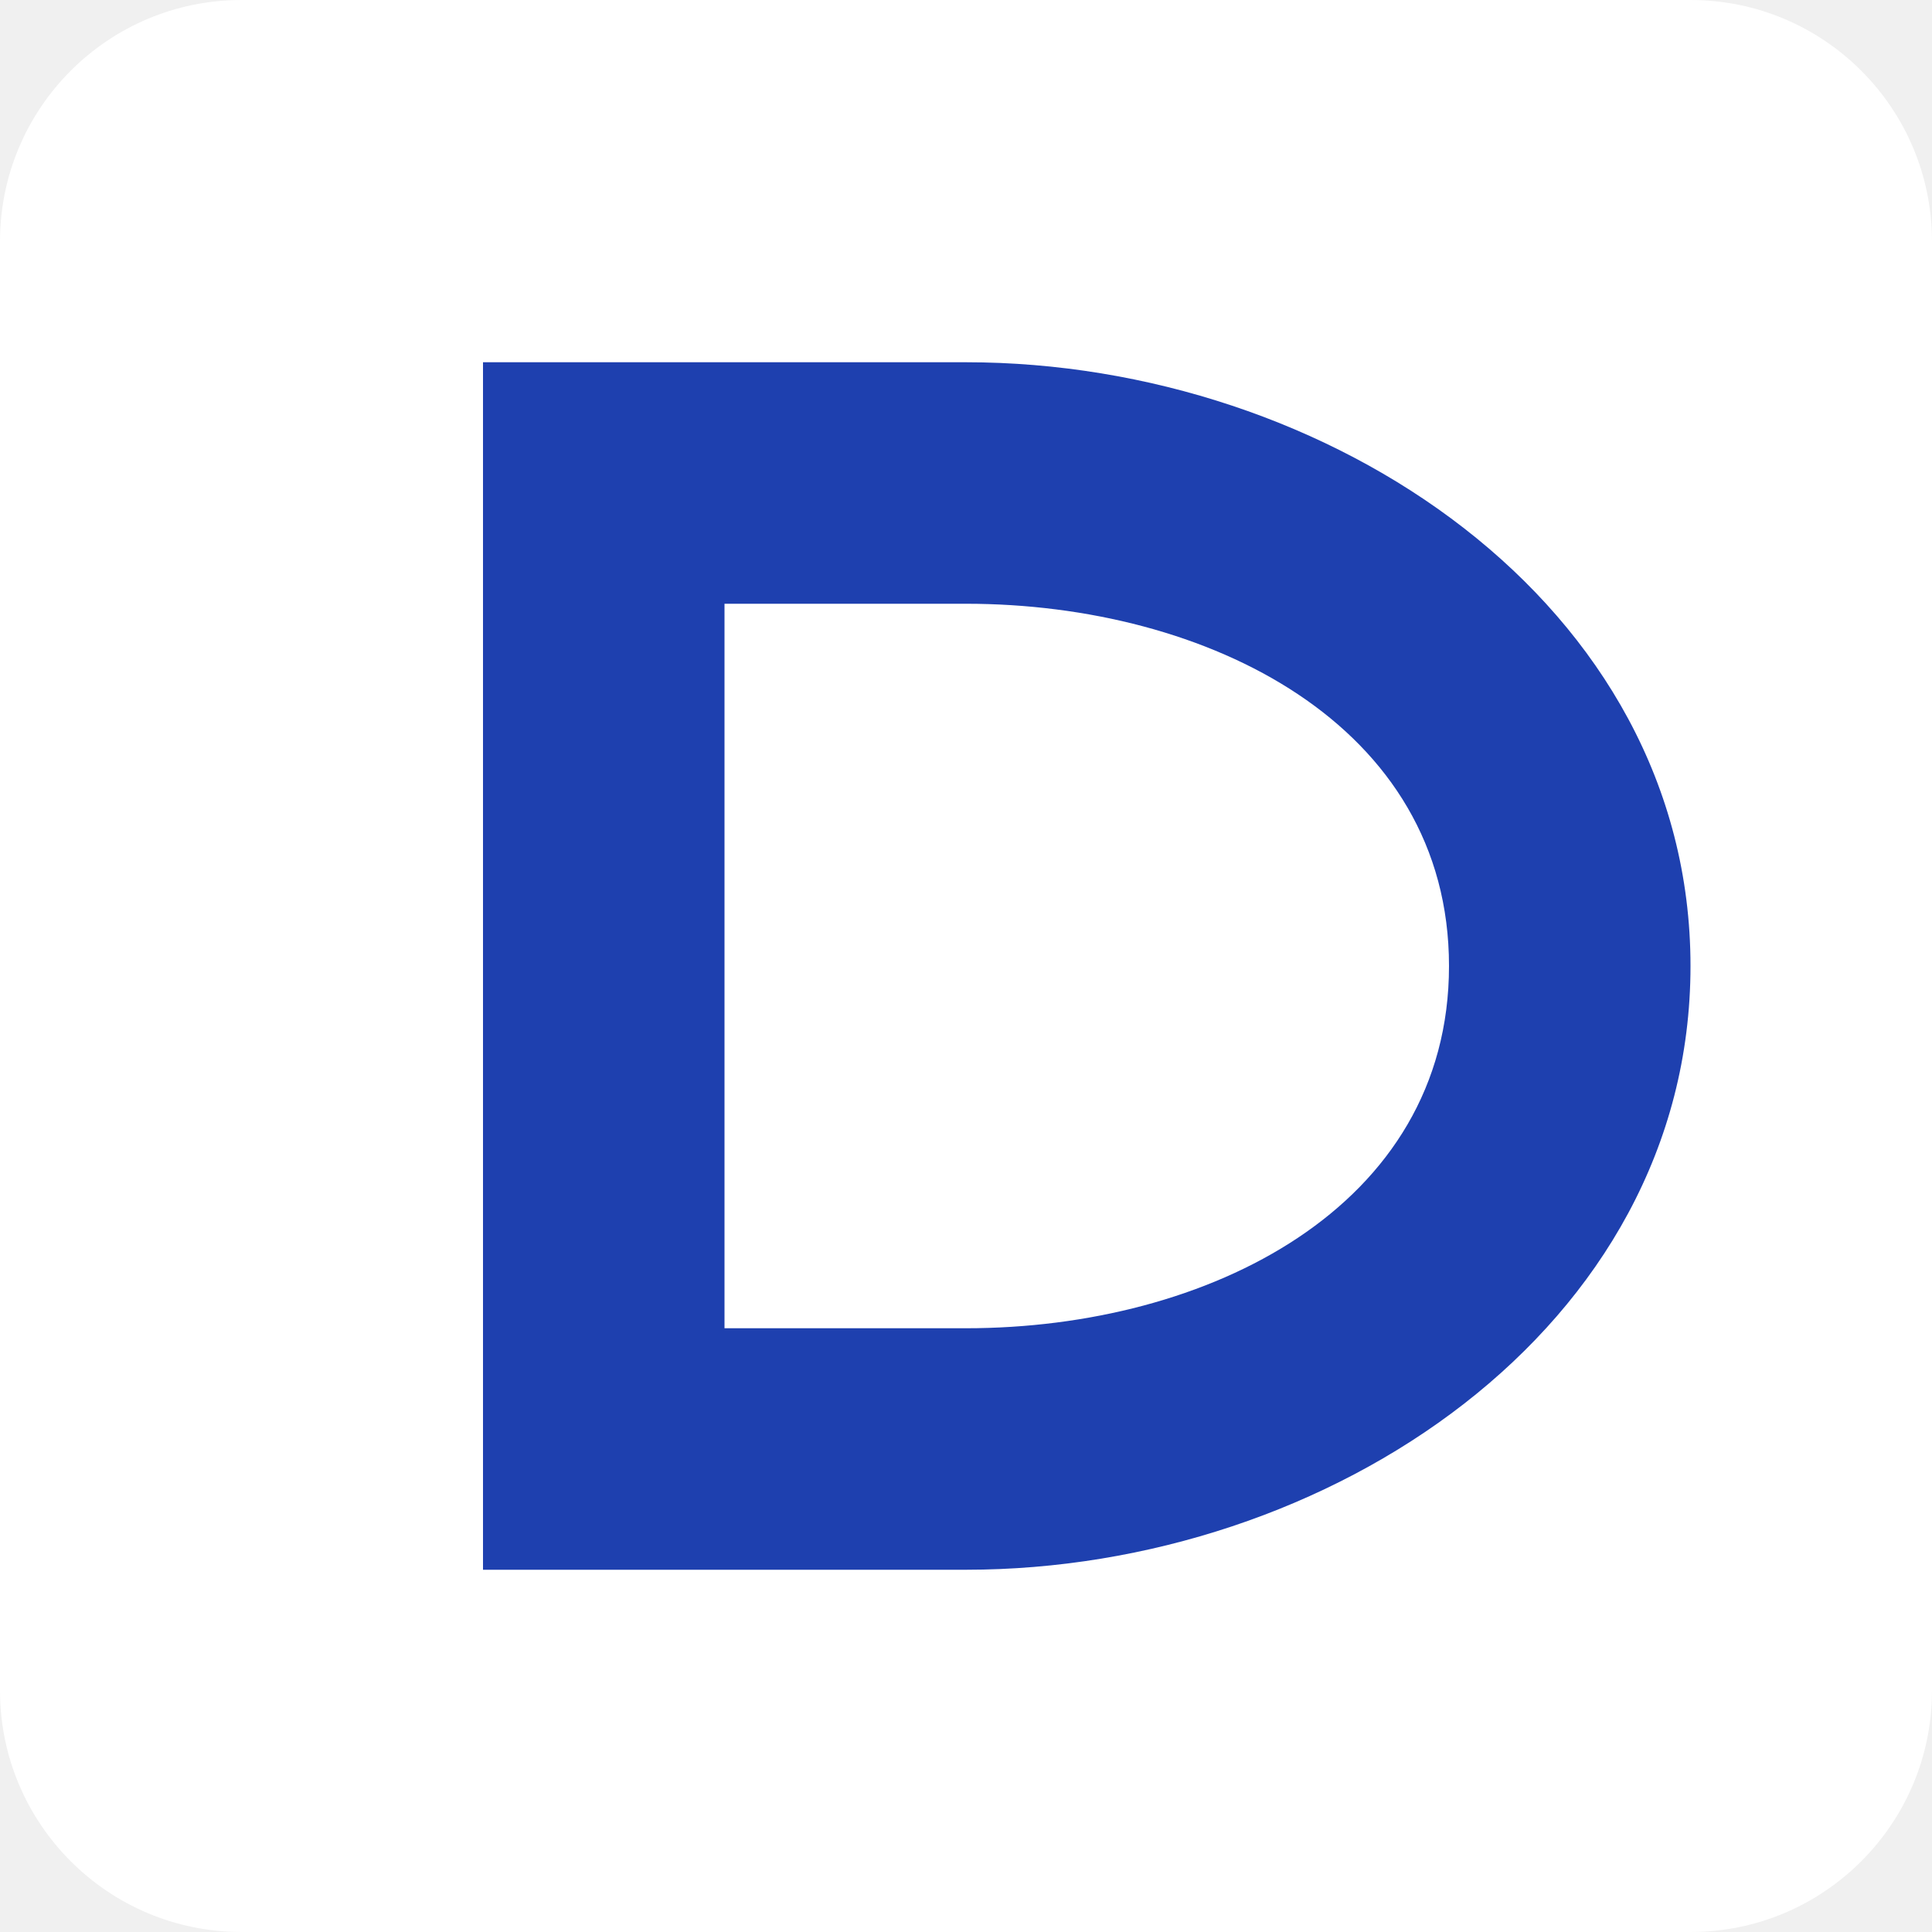
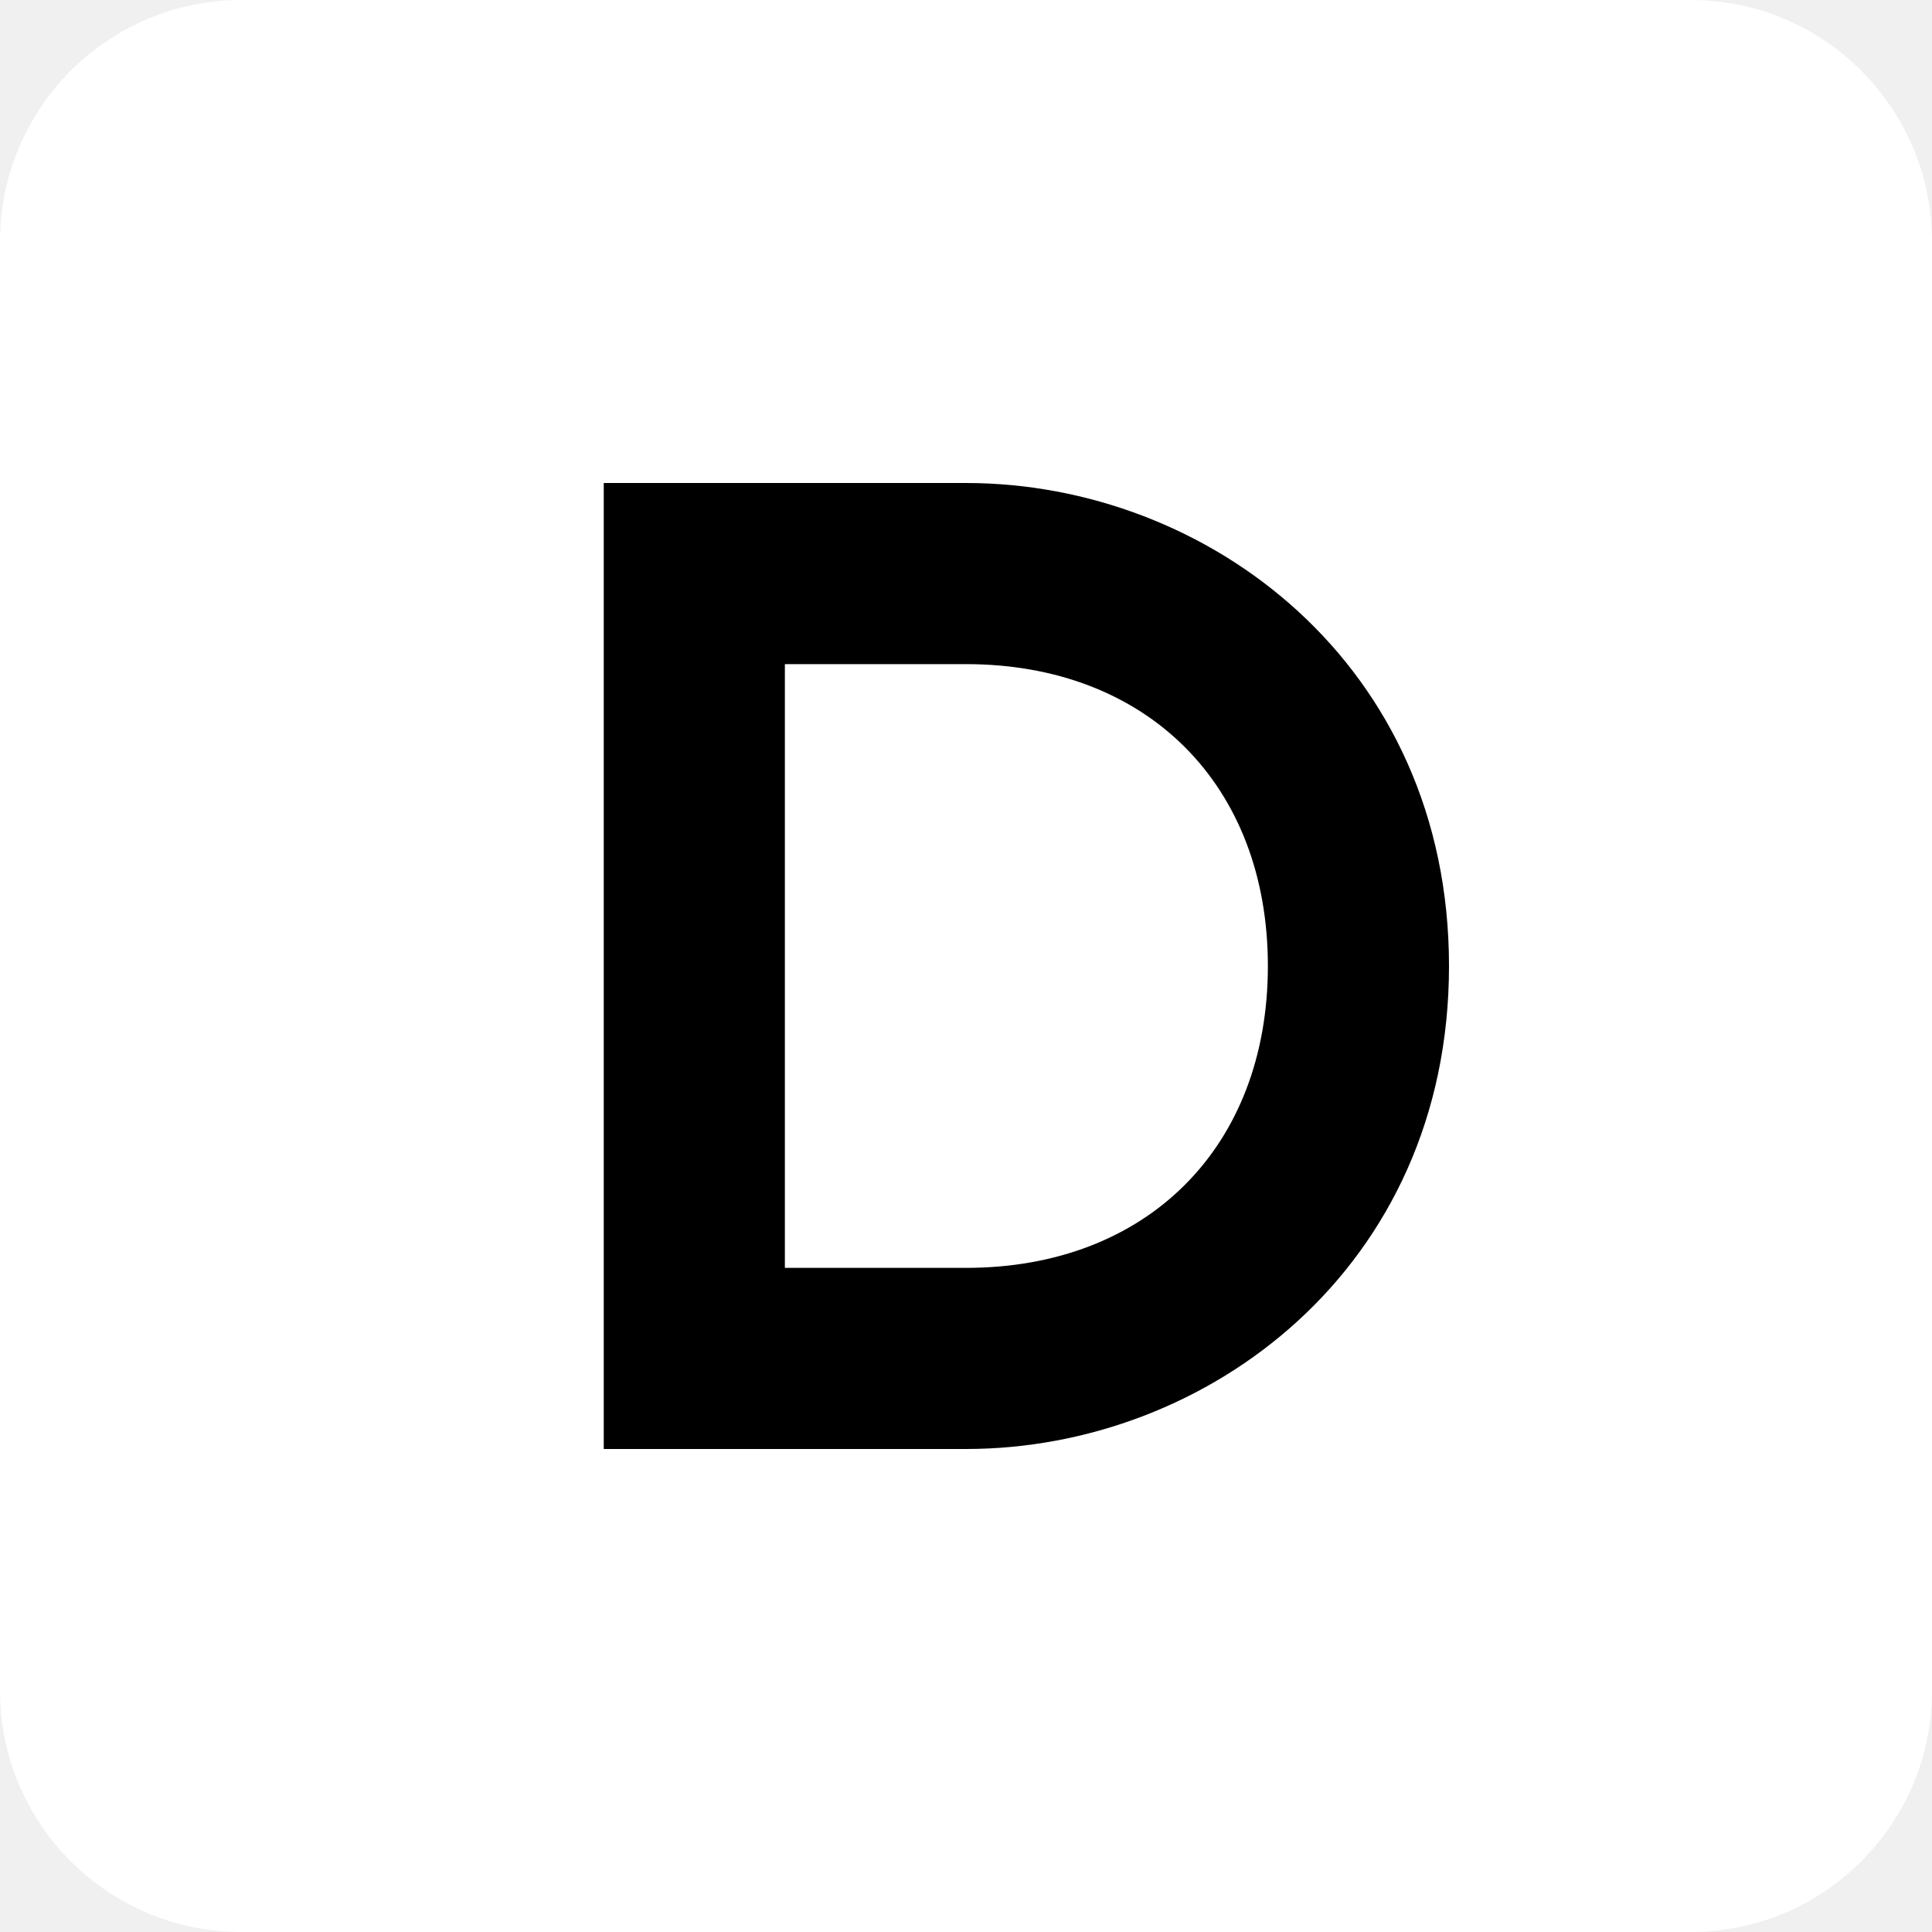
<svg xmlns="http://www.w3.org/2000/svg" width="32" height="32" viewBox="0 0 32 32">
  <rect width="32" height="32" fill="white" rx="4" />
-   <path d="M8 6 h8 c6 0 12 4 12 10 s-6 10-12 10 h-8 z M12 10 v12 h4 c4 0 8-2 8-6 s-4-6-8-6 z" fill="#1e40af" />
+   <path d="M10 8 h6 c4 0 8 3 8 8 s-4 8-8 8 h-6 z M13 11 v10 h3 c3 0 5-2 5-5 s-2-5-5-5 z" fill="black" />
</svg>
